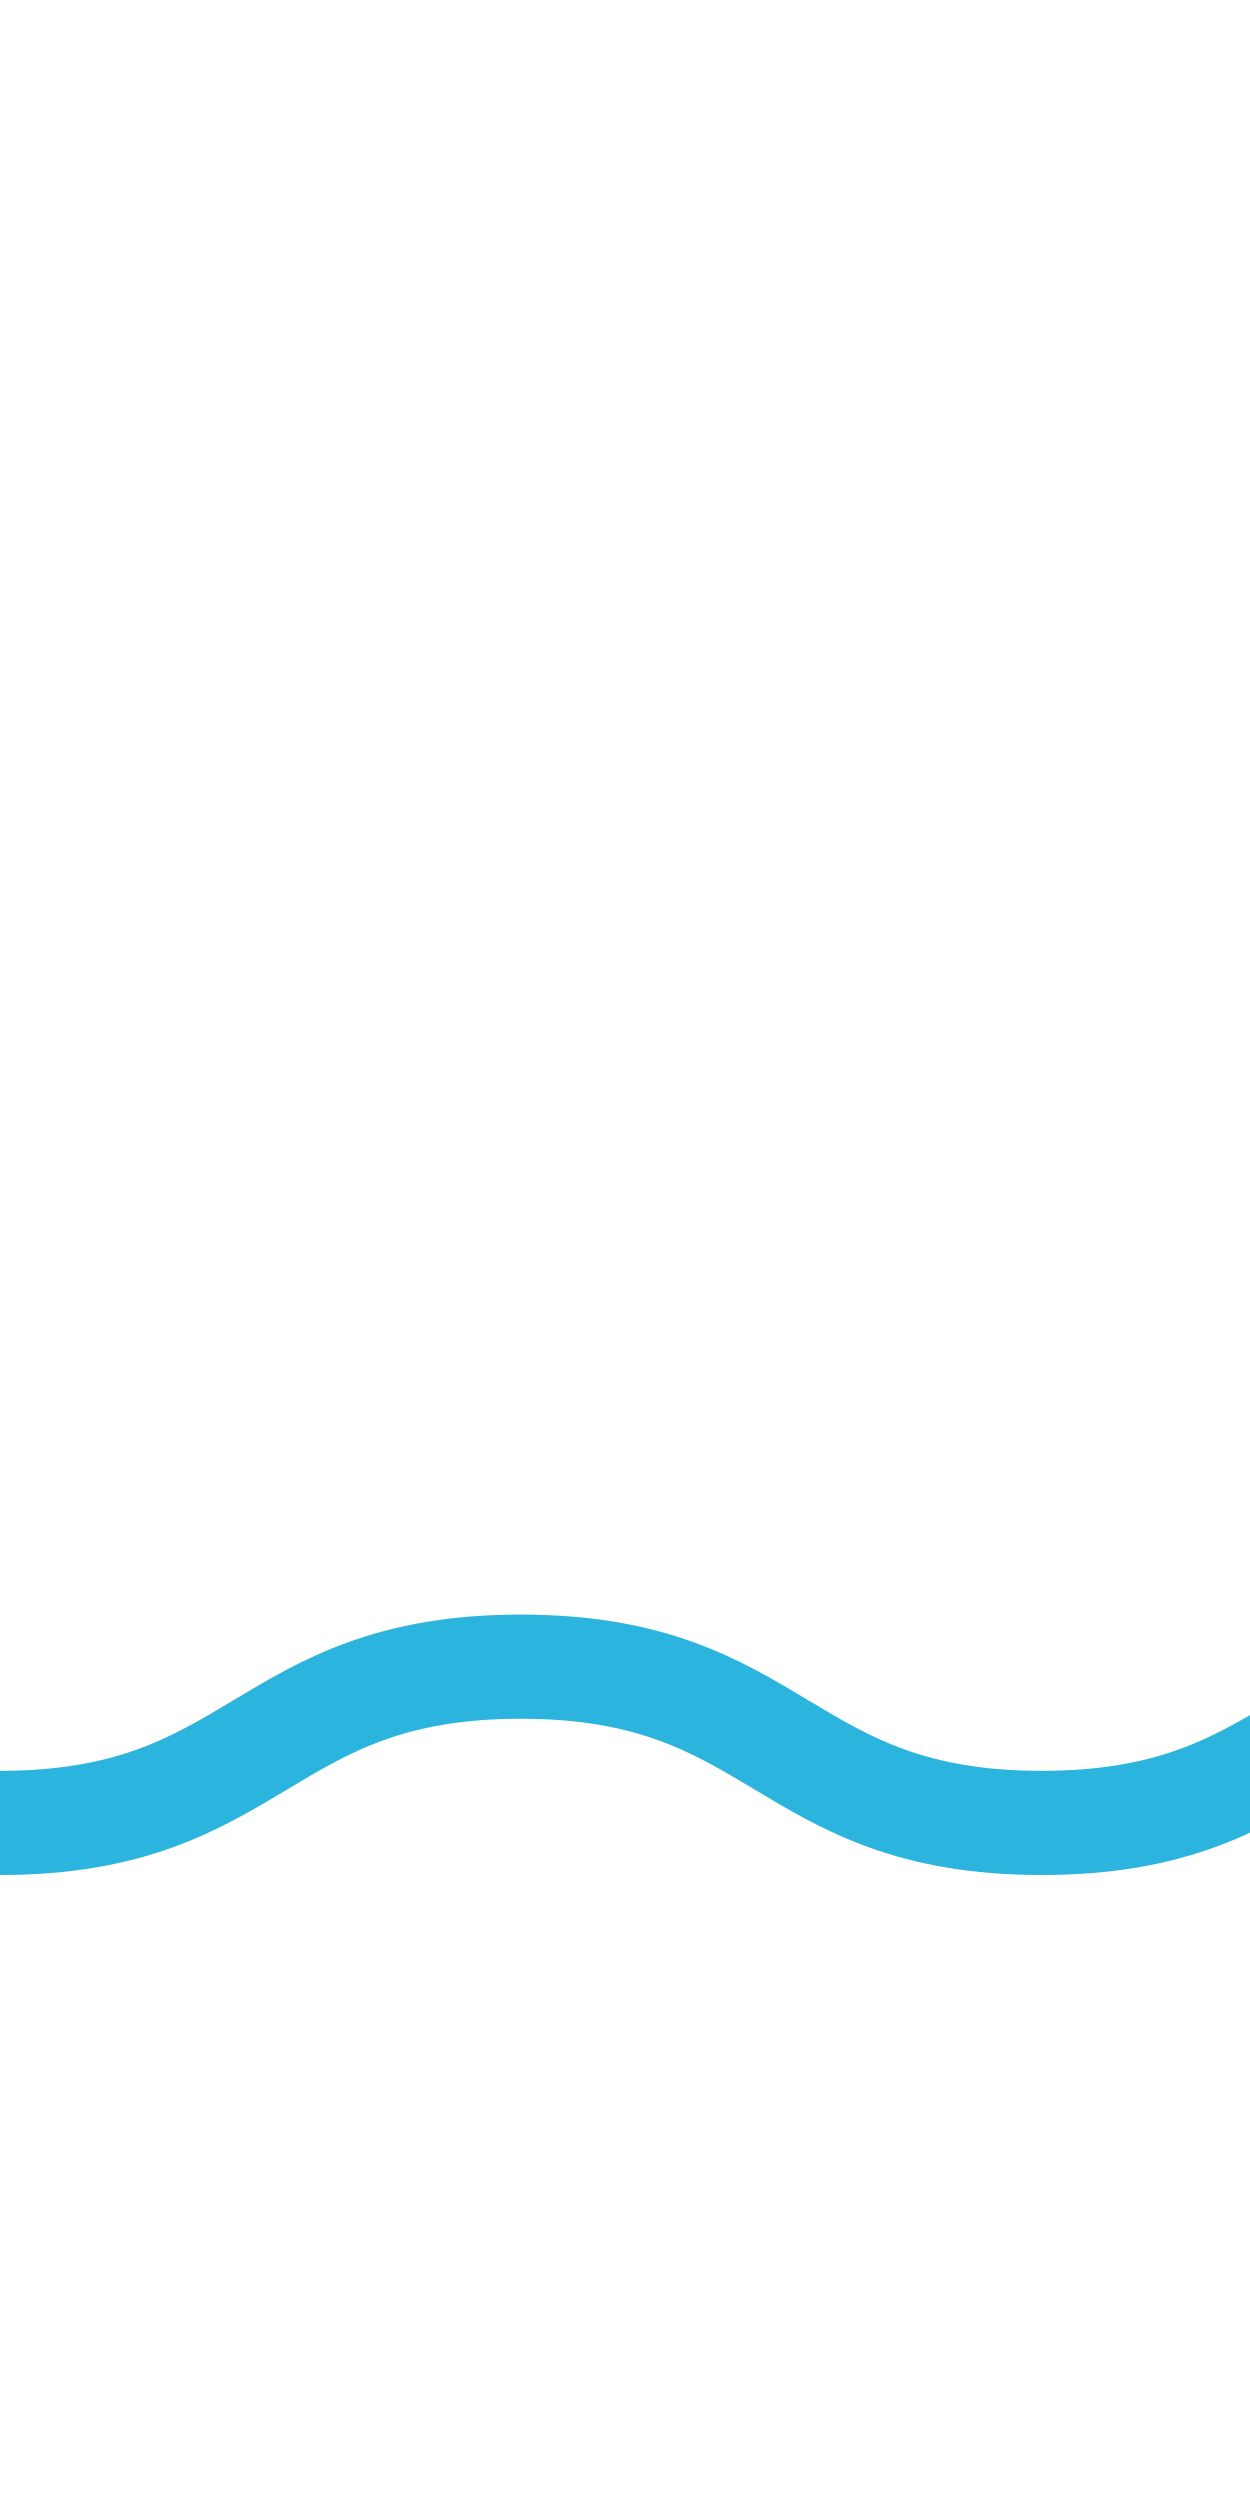
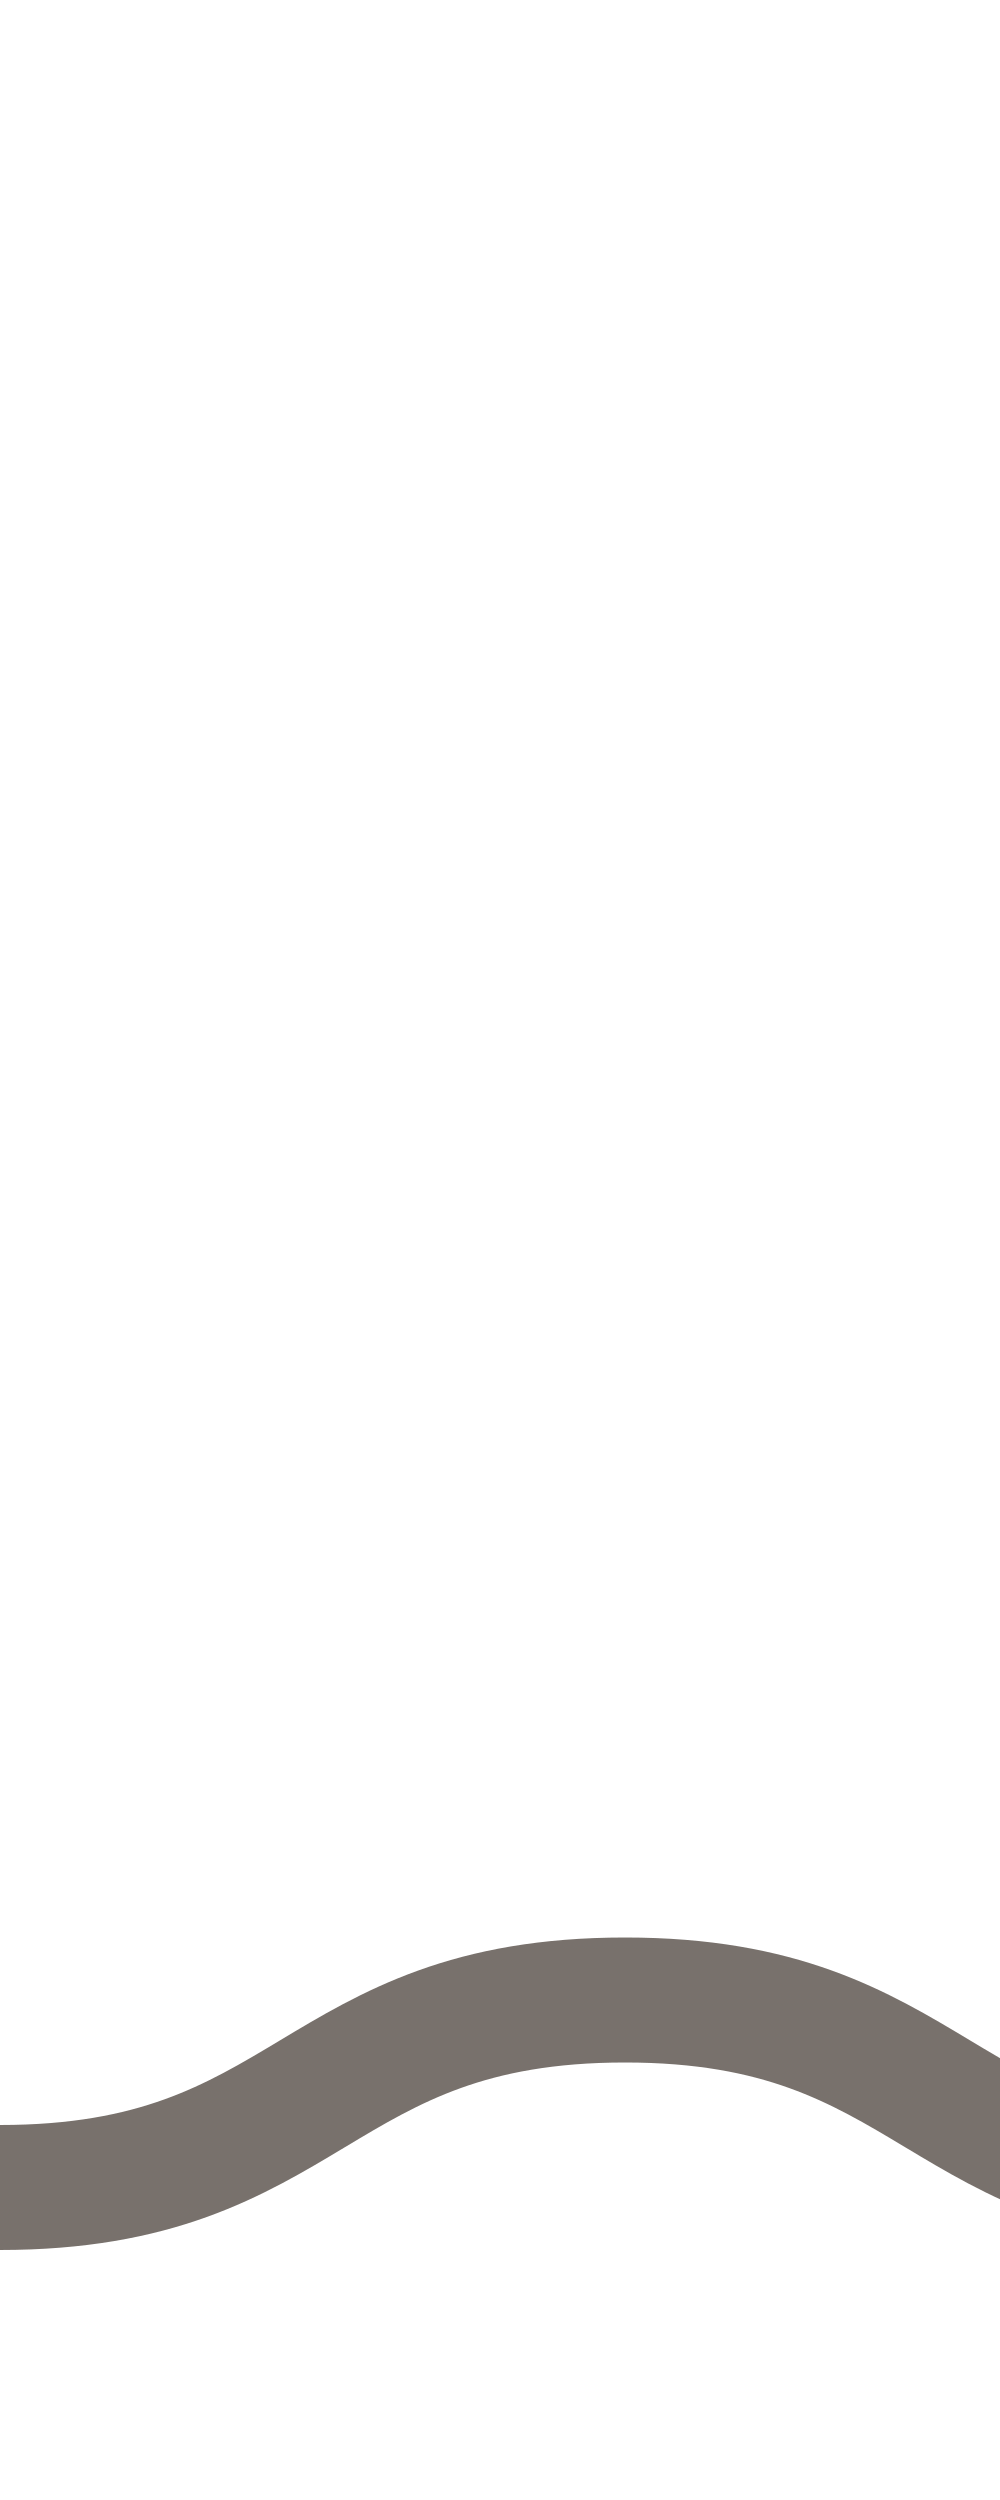
- <svg xmlns="http://www.w3.org/2000/svg" id="squiggle-link" viewBox="0 0 12 24">
-   <path fill="none" width="4" stroke="#2BB4DE" stroke-width="1" d="M0,17.5 c 2.5,0,2.5,-1.5,5,-1.5 s 2.5,1.5,5,1.5 c 2.5,0,2.5,-1.5,5,-1.5 s 2.5,1.5,5,1.5" class="squiggle" />
+ <svg xmlns="http://www.w3.org/2000/svg" id="squiggle-link" viewBox="0 0 8 20">
+   <path fill="none" width="4" stroke="#78716c" stroke-width="1" d="M0,17.5 c 2.5,0,2.5,-1.5,5,-1.5 s 2.5,1.5,5,1.5 c 2.5,0,2.5,-1.5,5,-1.5 s 2.5,1.5,5,1.5" class="squiggle" />
</svg>
